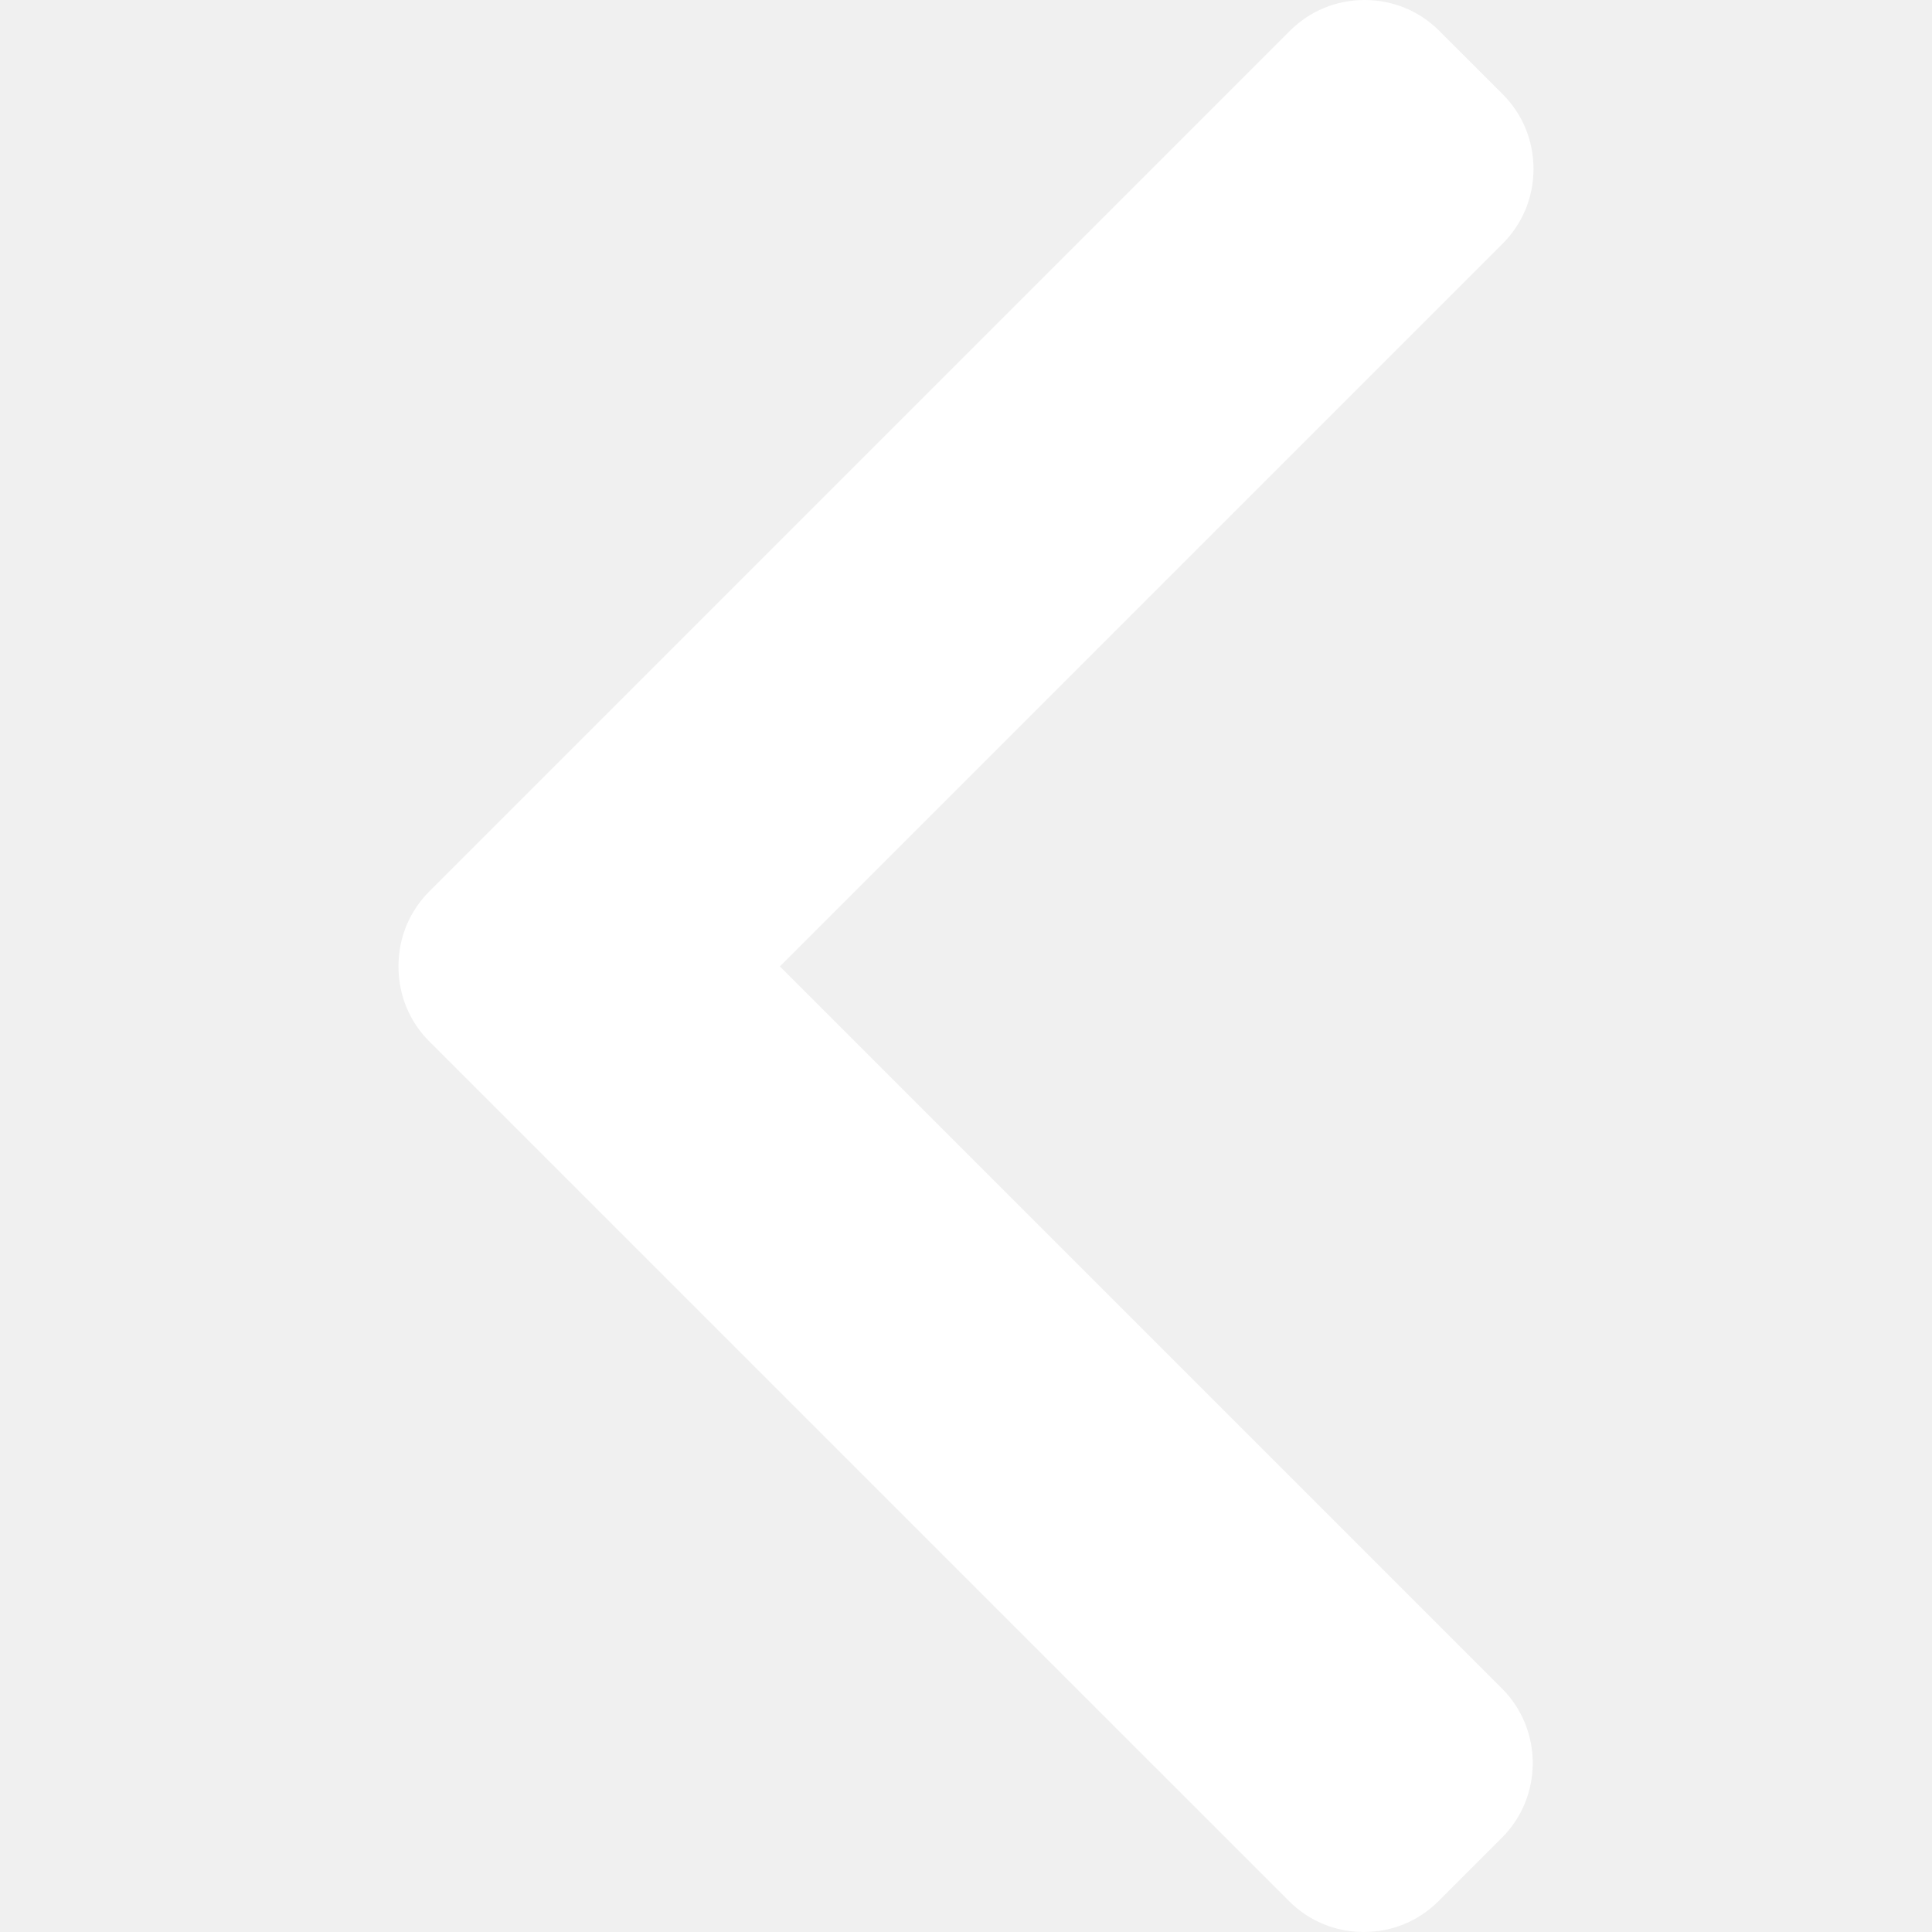
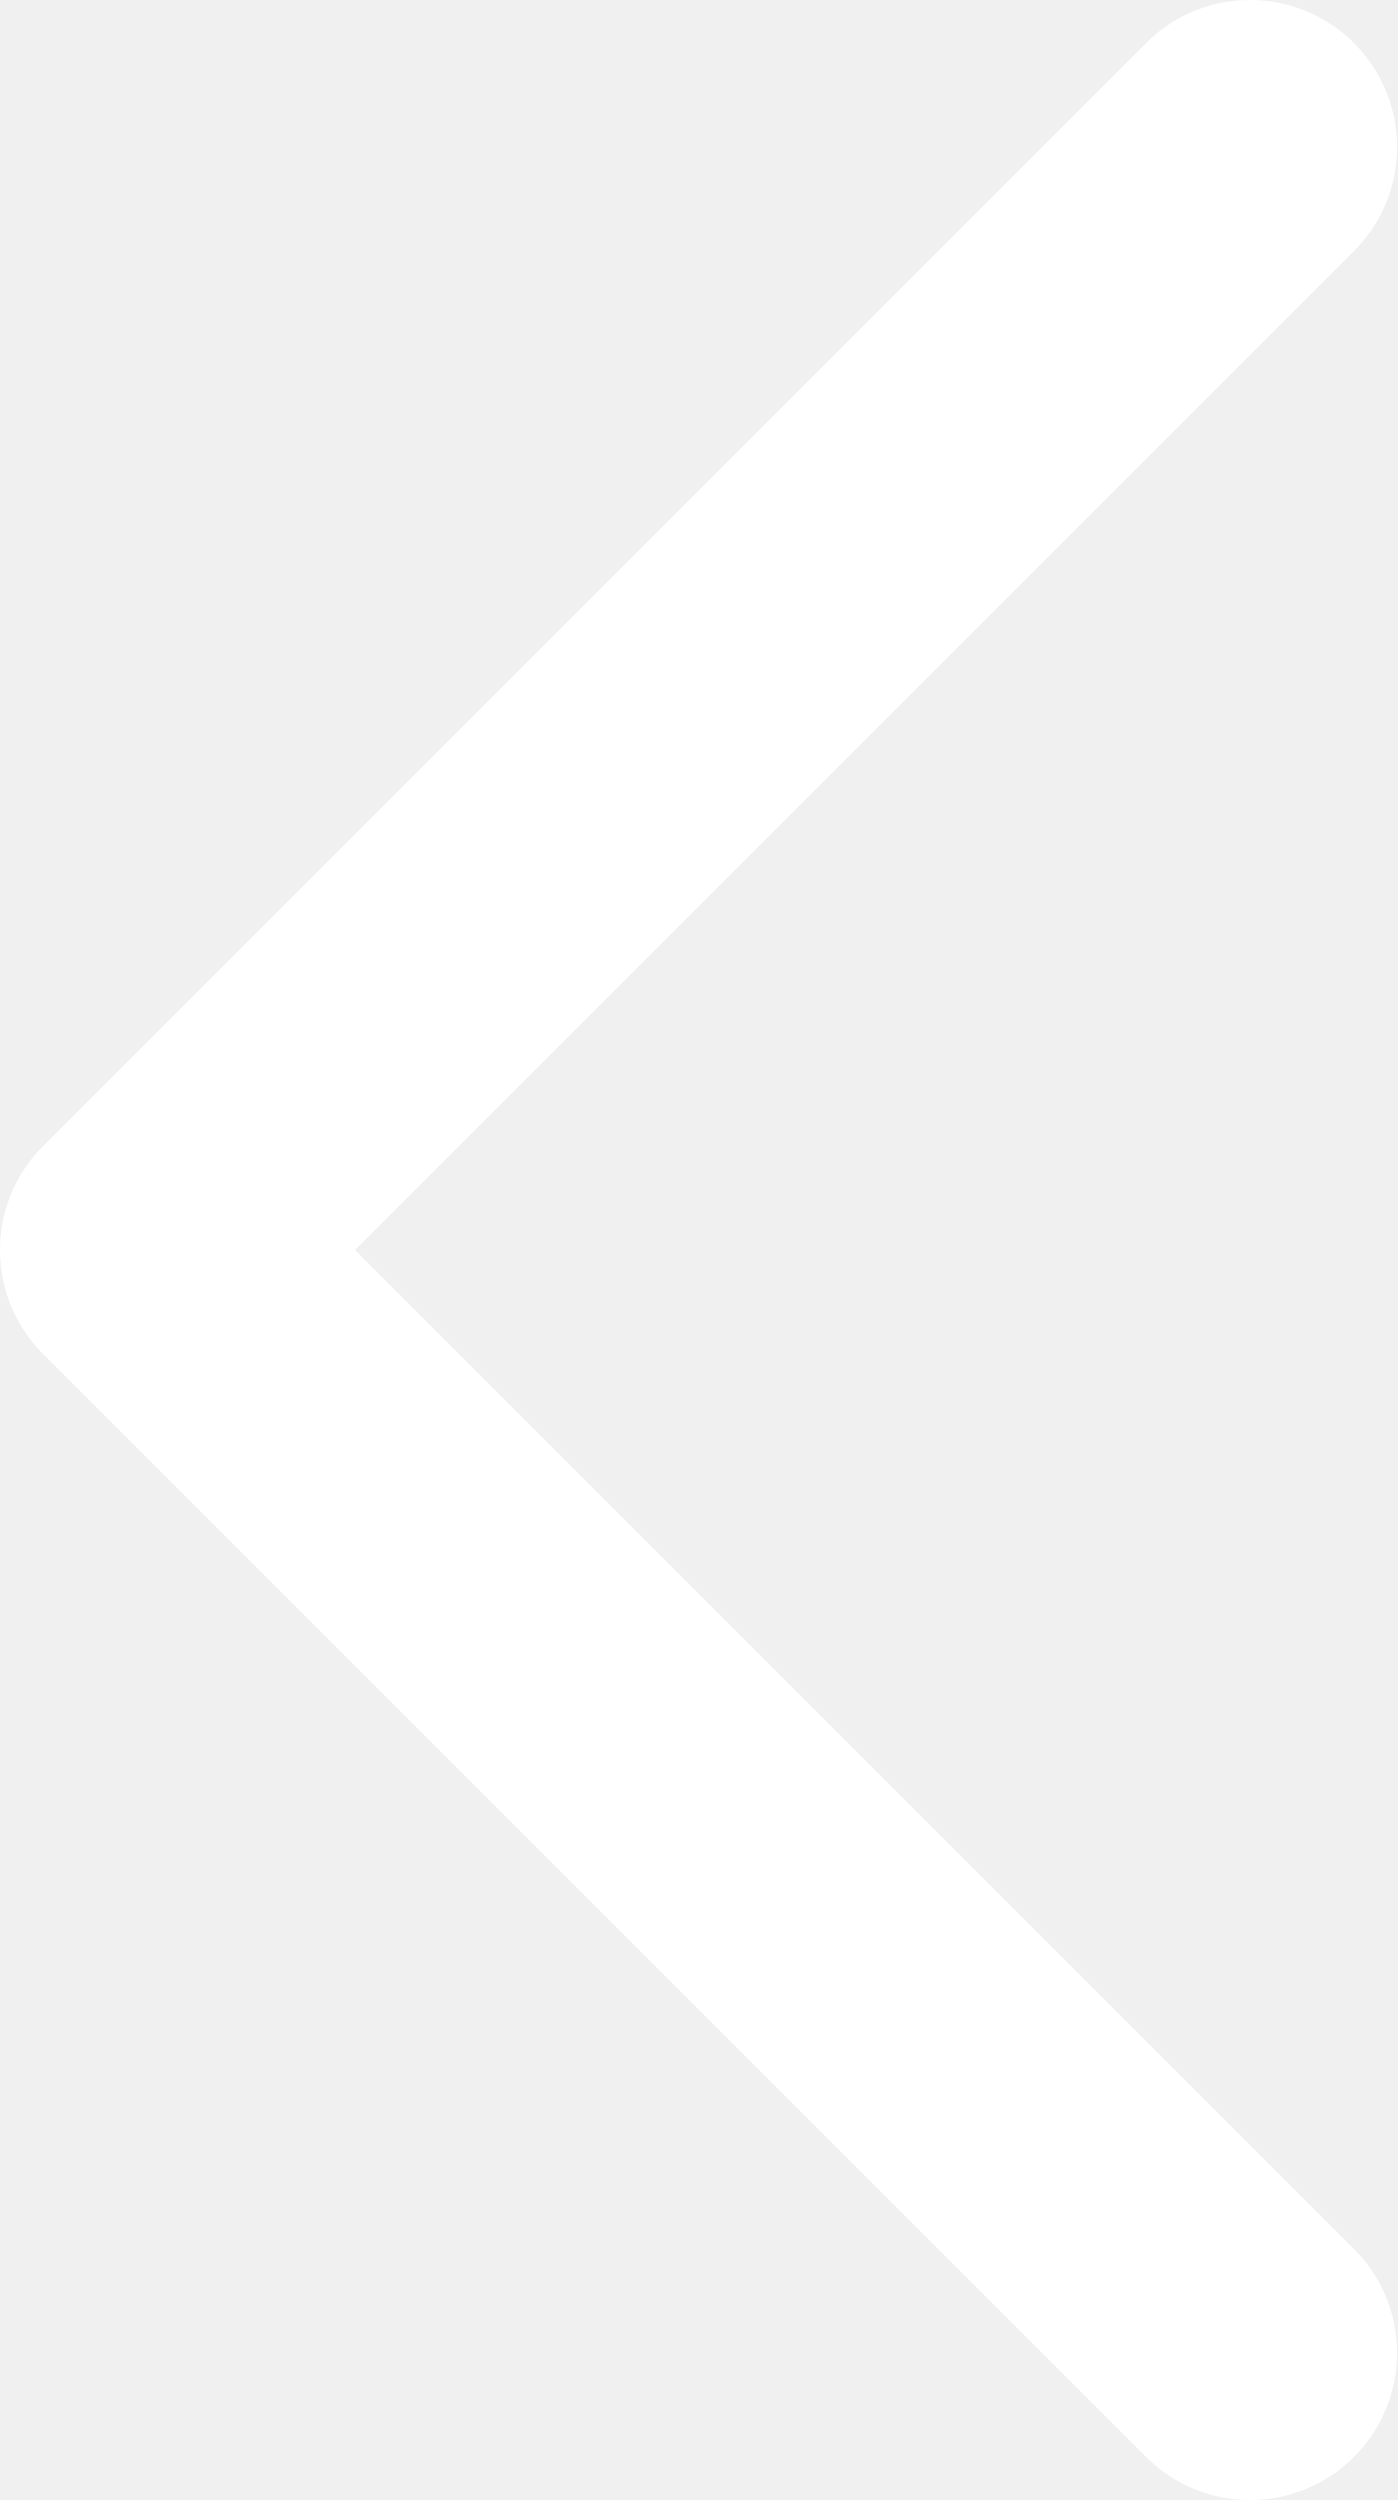
- <svg xmlns="http://www.w3.org/2000/svg" version="1.1" id="Layer_1" x="0px" y="0px" viewBox="0 0 492 492" style="enable-background:new 0 0 492 492;" xml:space="preserve">
-   <g>
-     <g>
-       <path fill="#fff" d="M198.608,246.104L382.664,62.04c5.068-5.056,7.856-11.816,7.856-19.024c0-7.212-2.788-13.968-7.856-19.032l-16.128-16.12    C361.476,2.792,354.712,0,347.504,0s-13.964,2.792-19.028,7.864L109.328,227.008c-5.084,5.08-7.868,11.868-7.848,19.084    c-0.02,7.248,2.76,14.028,7.848,19.112l218.944,218.932c5.064,5.072,11.82,7.864,19.032,7.864c7.208,0,13.964-2.792,19.032-7.864    l16.124-16.12c10.492-10.492,10.492-27.572,0-38.06L198.608,246.104z" />
-     </g>
-   </g>
+ <svg xmlns="http://www.w3.org/2000/svg" width="19" height="34" viewBox="0 0 19 34" fill="none">
+   <path d="M17 2L2 17L17 32" stroke="white" stroke-width="4" stroke-linecap="round" stroke-linejoin="round" />
</svg>
